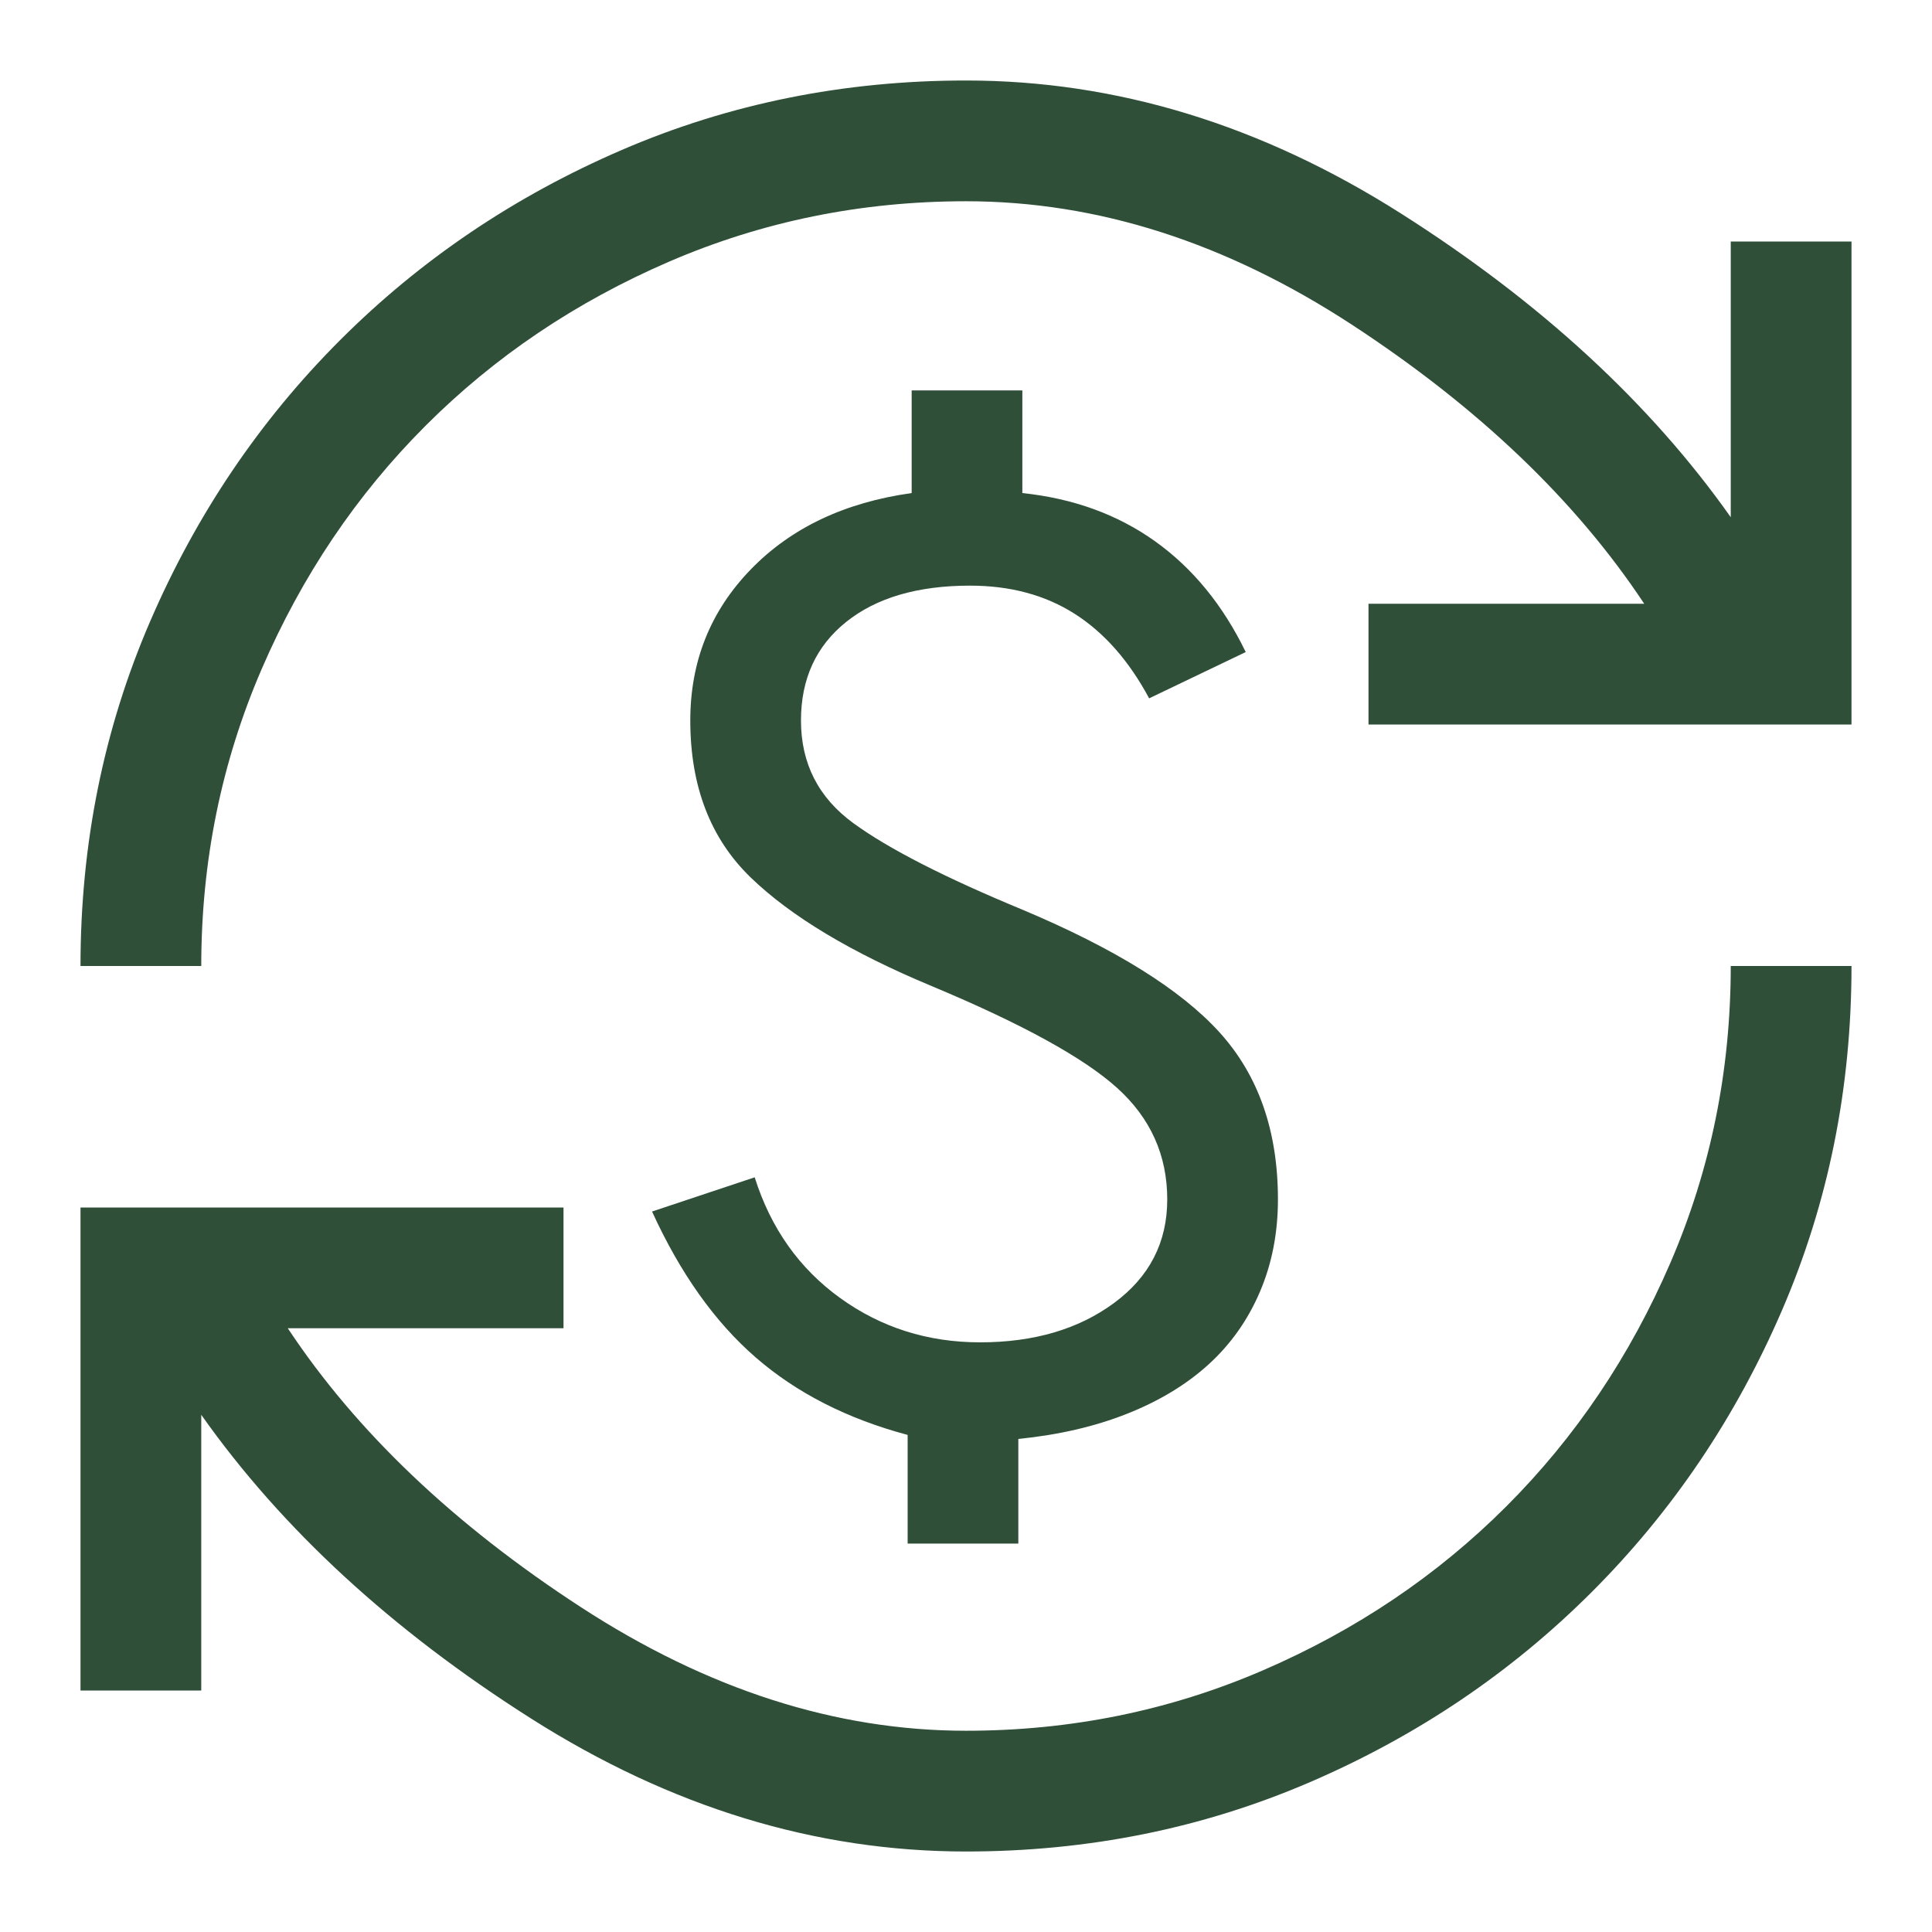
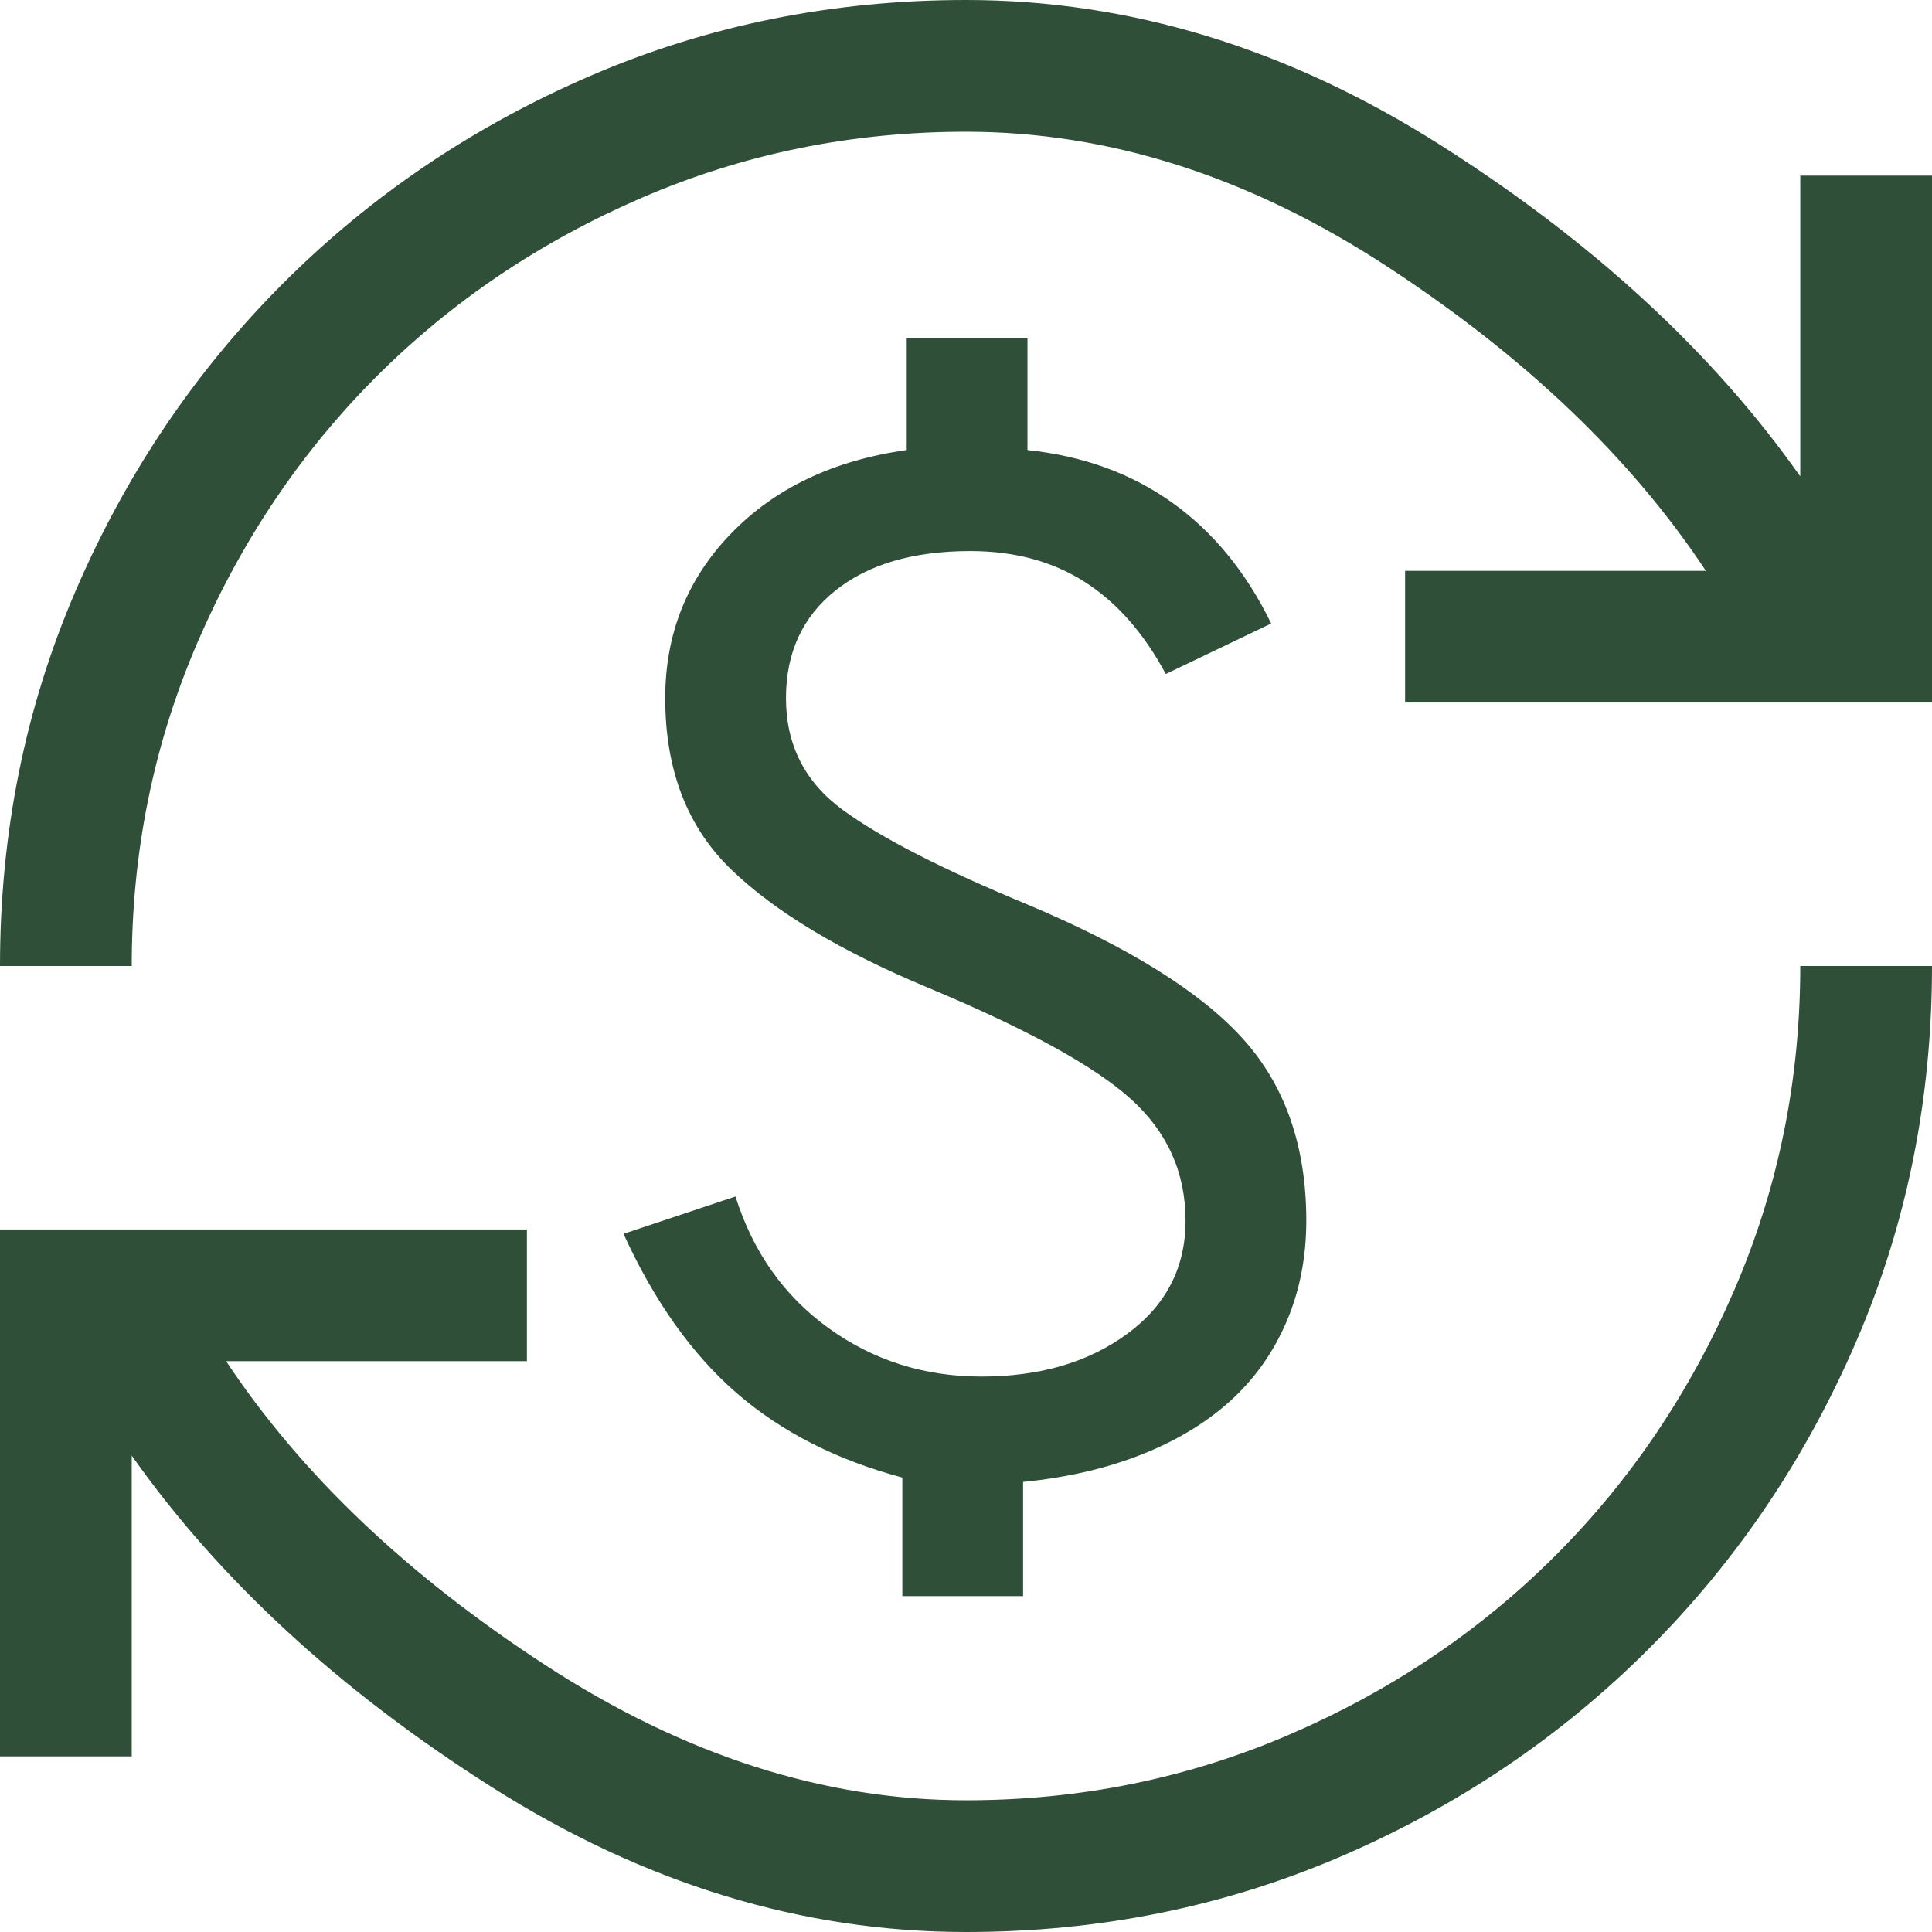
- <svg xmlns="http://www.w3.org/2000/svg" width="48" height="48" viewBox="0 0 48 48" fill="none">
-   <mask id="mask0_211_437" style="mask-type:alpha" maskUnits="userSpaceOnUse" x="0" y="0" width="48" height="48">
-     <rect width="48" height="48" fill="#D9D9D9" />
-   </mask>
-   <g mask="url(#mask0_211_437)">
-     <path d="M24 46C20.267 46 16.667 44.9 13.2 42.7C9.733 40.5 7 37.983 5 35.15V42H2V30H14V33H7.15C8.85 35.567 11.275 37.875 14.425 39.925C17.575 41.975 20.767 43 24 43C26.6 43 29.058 42.5 31.375 41.5C33.692 40.5 35.708 39.142 37.425 37.425C39.142 35.708 40.5 33.692 41.5 31.375C42.5 29.058 43 26.6 43 24H46C46 27.033 45.425 29.883 44.275 32.55C43.125 35.217 41.55 37.55 39.55 39.55C37.55 41.55 35.217 43.125 32.55 44.275C29.883 45.425 27.033 46 24 46ZM22.55 38.35V35.65C21.05 35.25 19.792 34.608 18.775 33.725C17.758 32.842 16.9 31.633 16.2 30.1L18.75 29.25C19.15 30.517 19.858 31.517 20.875 32.25C21.892 32.983 23.05 33.35 24.35 33.35C25.683 33.35 26.792 33.025 27.675 32.375C28.558 31.725 29 30.867 29 29.8C29 28.7 28.583 27.775 27.75 27.025C26.917 26.275 25.383 25.433 23.15 24.5C21.15 23.667 19.65 22.767 18.65 21.8C17.65 20.833 17.15 19.533 17.15 17.9C17.15 16.433 17.65 15.183 18.65 14.15C19.65 13.117 20.983 12.483 22.65 12.25V9.7H25.4V12.25C26.667 12.383 27.767 12.783 28.7 13.45C29.633 14.117 30.383 15.033 30.95 16.2L28.55 17.35C28.05 16.417 27.433 15.717 26.7 15.25C25.967 14.783 25.1 14.55 24.1 14.55C22.8 14.55 21.775 14.85 21.025 15.45C20.275 16.05 19.9 16.867 19.9 17.9C19.9 18.967 20.333 19.817 21.2 20.45C22.067 21.083 23.467 21.8 25.4 22.6C27.7 23.567 29.333 24.583 30.3 25.65C31.267 26.717 31.75 28.1 31.75 29.8C31.75 30.633 31.6 31.4 31.3 32.1C31 32.8 30.575 33.4 30.025 33.9C29.475 34.4 28.8 34.808 28 35.125C27.2 35.442 26.3 35.65 25.3 35.75V38.35H22.55ZM2 24C2 20.967 2.575 18.117 3.725 15.45C4.875 12.783 6.45 10.45 8.45 8.45C10.45 6.45 12.783 4.875 15.45 3.725C18.117 2.575 20.967 2 24 2C27.733 2 31.333 3.1 34.8 5.3C38.267 7.5 41 10.017 43 12.85V6H46V18H34V15H40.85C39.15 12.433 36.733 10.125 33.6 8.075C30.467 6.025 27.267 5 24 5C21.4 5 18.942 5.5 16.625 6.5C14.308 7.5 12.292 8.858 10.575 10.575C8.858 12.292 7.5 14.308 6.5 16.625C5.5 18.942 5 21.4 5 24H2Z" fill="#2F4F38" />
-   </g>
+ <svg xmlns="http://www.w3.org/2000/svg" width="44" height="44" viewBox="0 0 44 44" fill="none">
+   <path d="M22 44C18.267 44 14.667 42.9 11.2 40.7C7.733 38.5 5 35.983 3 33.15V40H0V28H12V31H5.15C6.85 33.567 9.275 35.875 12.425 37.925C15.575 39.975 18.767 41 22 41C24.6 41 27.058 40.5 29.375 39.5C31.692 38.5 33.708 37.142 35.425 35.425C37.142 33.708 38.5 31.692 39.5 29.375C40.5 27.058 41 24.6 41 22H44C44 25.033 43.425 27.883 42.275 30.55C41.125 33.217 39.55 35.55 37.55 37.55C35.55 39.55 33.217 41.125 30.55 42.275C27.883 43.425 25.033 44 22 44ZM20.55 36.35V33.65C19.05 33.25 17.792 32.608 16.775 31.725C15.758 30.842 14.9 29.633 14.2 28.1L16.75 27.25C17.15 28.517 17.858 29.517 18.875 30.25C19.892 30.983 21.05 31.35 22.35 31.35C23.683 31.35 24.792 31.025 25.675 30.375C26.558 29.725 27 28.867 27 27.8C27 26.7 26.583 25.775 25.75 25.025C24.917 24.275 23.383 23.433 21.15 22.5C19.15 21.667 17.65 20.767 16.65 19.8C15.65 18.833 15.15 17.533 15.15 15.9C15.15 14.433 15.65 13.183 16.65 12.15C17.65 11.117 18.983 10.483 20.65 10.25V7.7H23.4V10.25C24.667 10.383 25.767 10.783 26.7 11.45C27.633 12.117 28.383 13.033 28.95 14.2L26.55 15.35C26.05 14.417 25.433 13.717 24.7 13.25C23.967 12.783 23.1 12.55 22.1 12.55C20.8 12.55 19.775 12.85 19.025 13.45C18.275 14.05 17.9 14.867 17.9 15.9C17.9 16.967 18.333 17.817 19.2 18.45C20.067 19.083 21.467 19.8 23.4 20.6C25.7 21.567 27.333 22.583 28.3 23.65C29.267 24.717 29.75 26.1 29.75 27.8C29.75 28.633 29.6 29.4 29.3 30.1C29 30.8 28.575 31.4 28.025 31.9C27.475 32.4 26.8 32.808 26 33.125C25.2 33.442 24.3 33.65 23.3 33.75V36.35H20.55ZM0 22C0 18.967 0.575 16.117 1.725 13.45C2.875 10.783 4.45 8.45 6.45 6.45C8.45 4.45 10.783 2.875 13.45 1.725C16.117 0.575 18.967 0 22 0C25.733 0 29.333 1.1 32.8 3.3C36.267 5.5 39 8.017 41 10.85V4H44V16H32V13H38.85C37.15 10.433 34.733 8.125 31.6 6.075C28.467 4.025 25.267 3 22 3C19.4 3 16.942 3.5 14.625 4.5C12.308 5.5 10.292 6.858 8.575 8.575C6.858 10.292 5.5 12.308 4.5 14.625C3.5 16.942 3 19.4 3 22H0Z" fill="#2F4F38" />
</svg>
